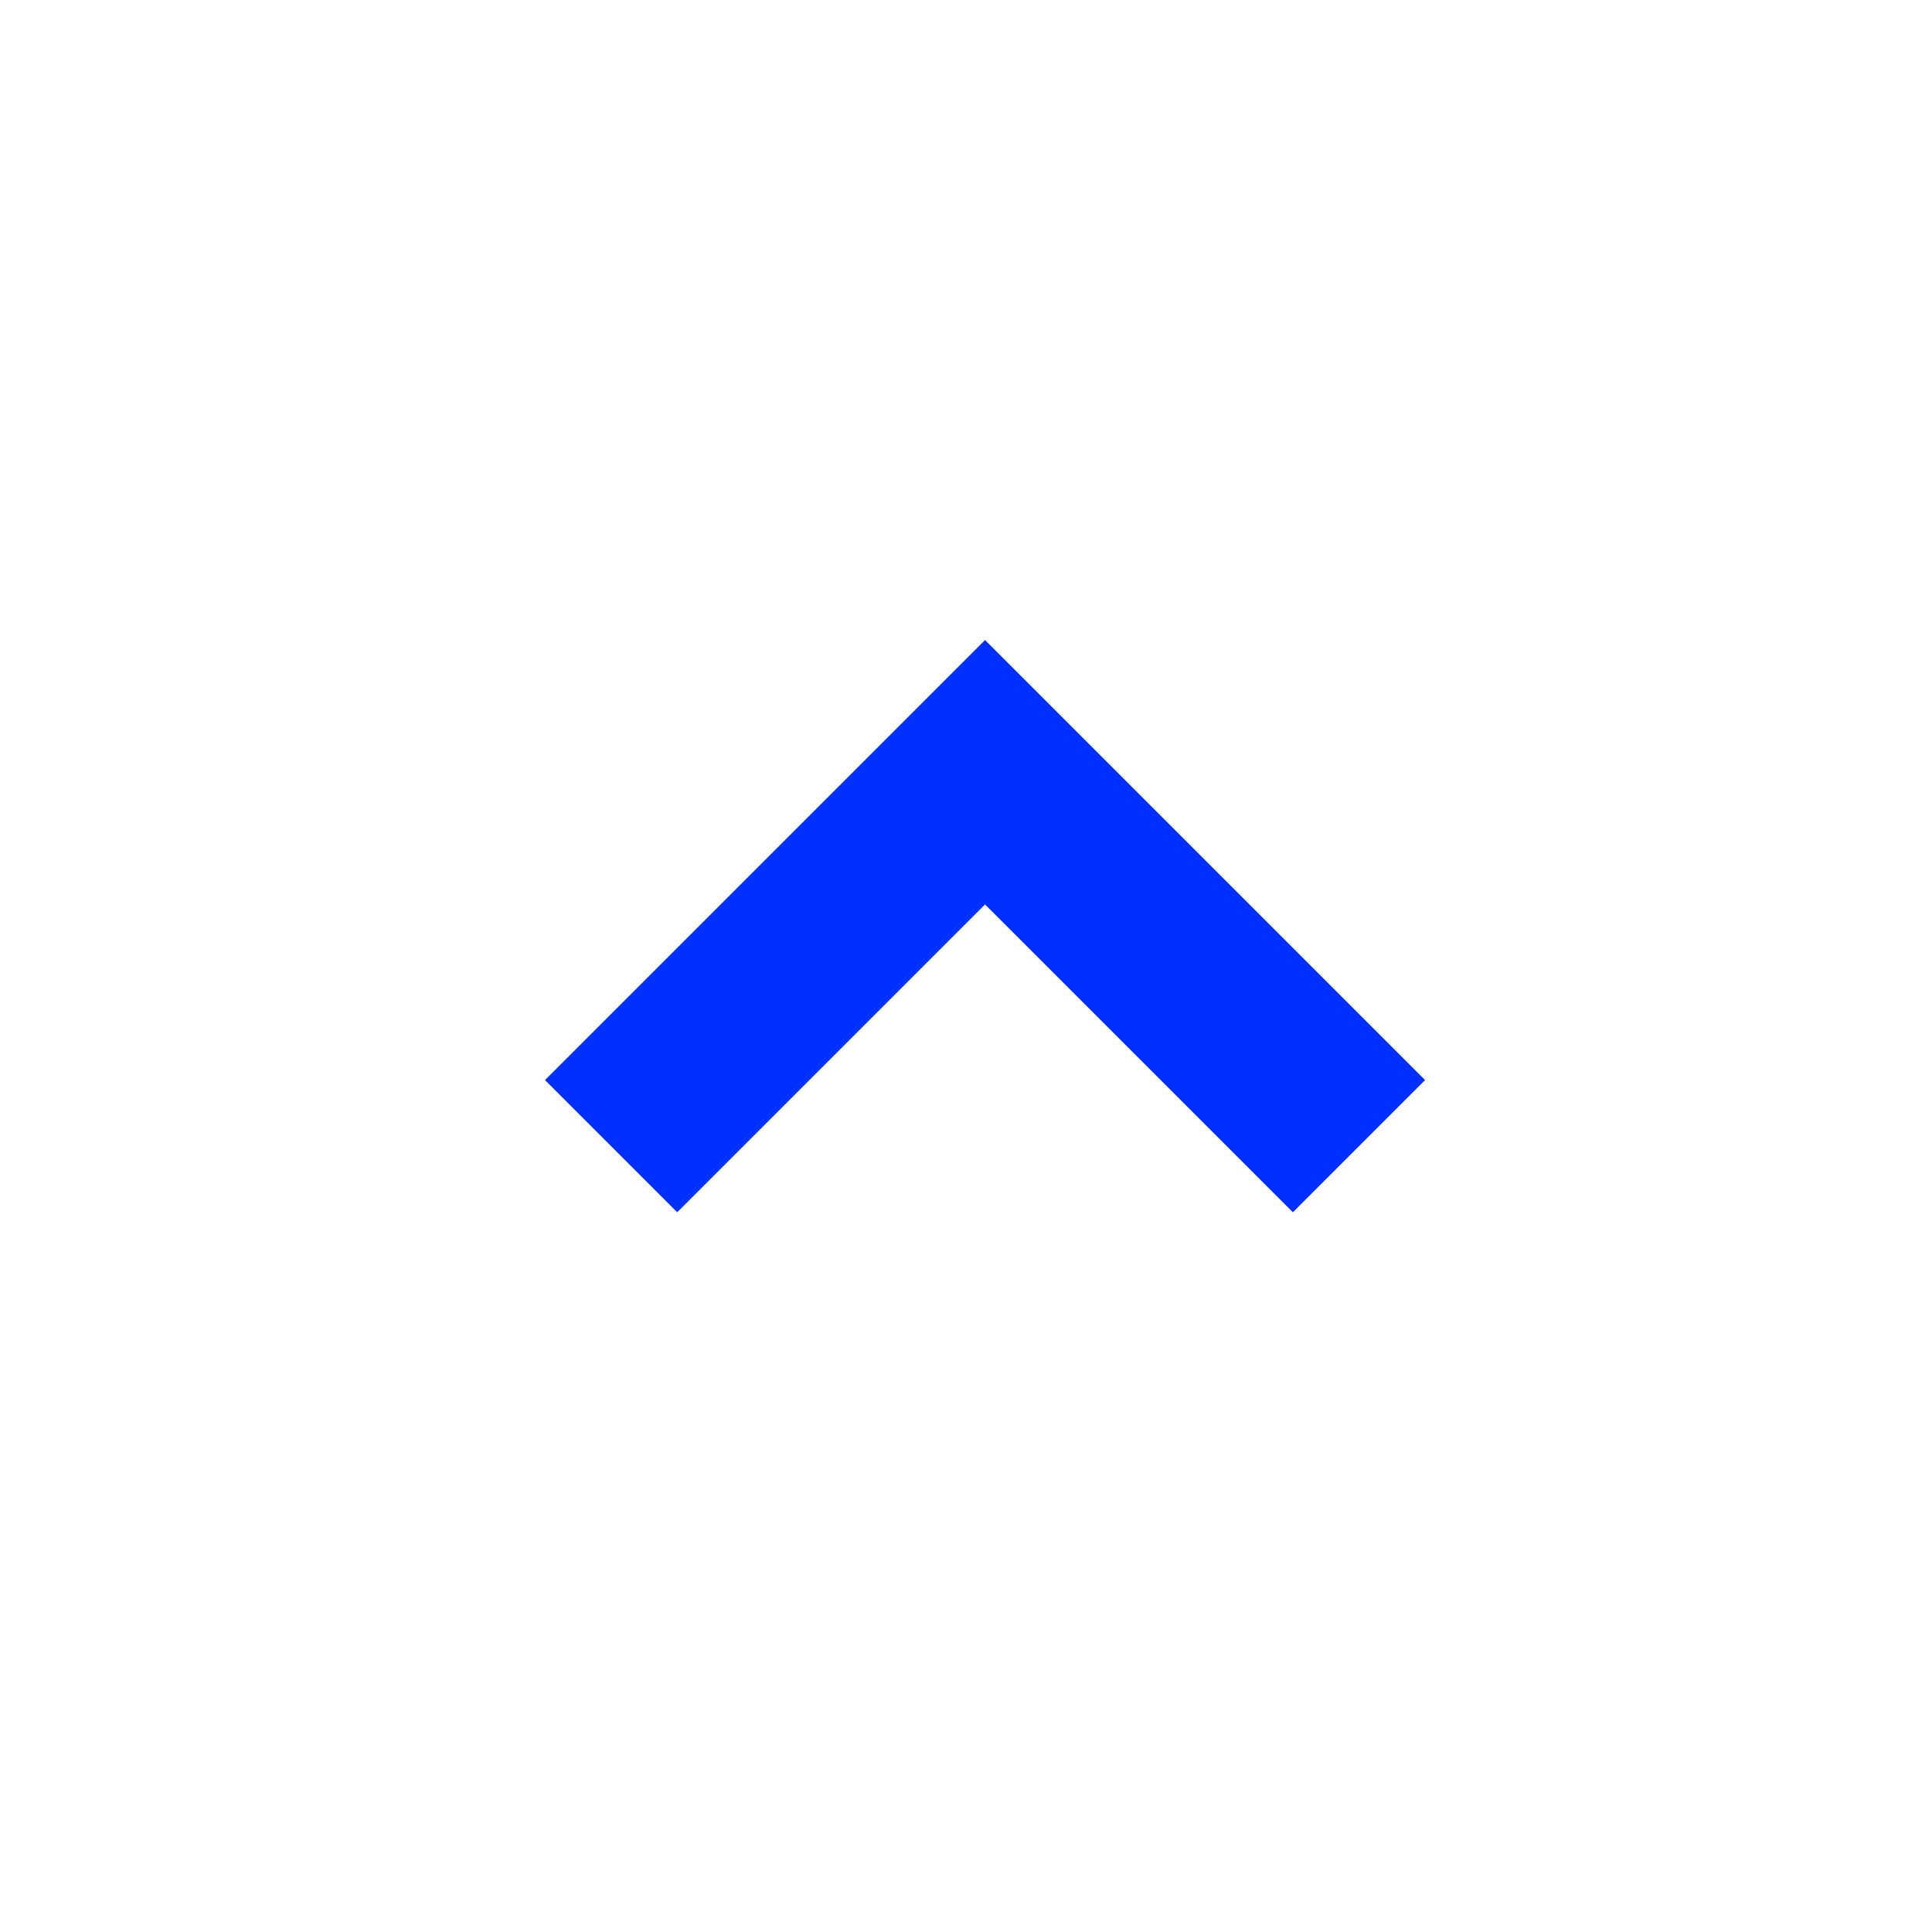
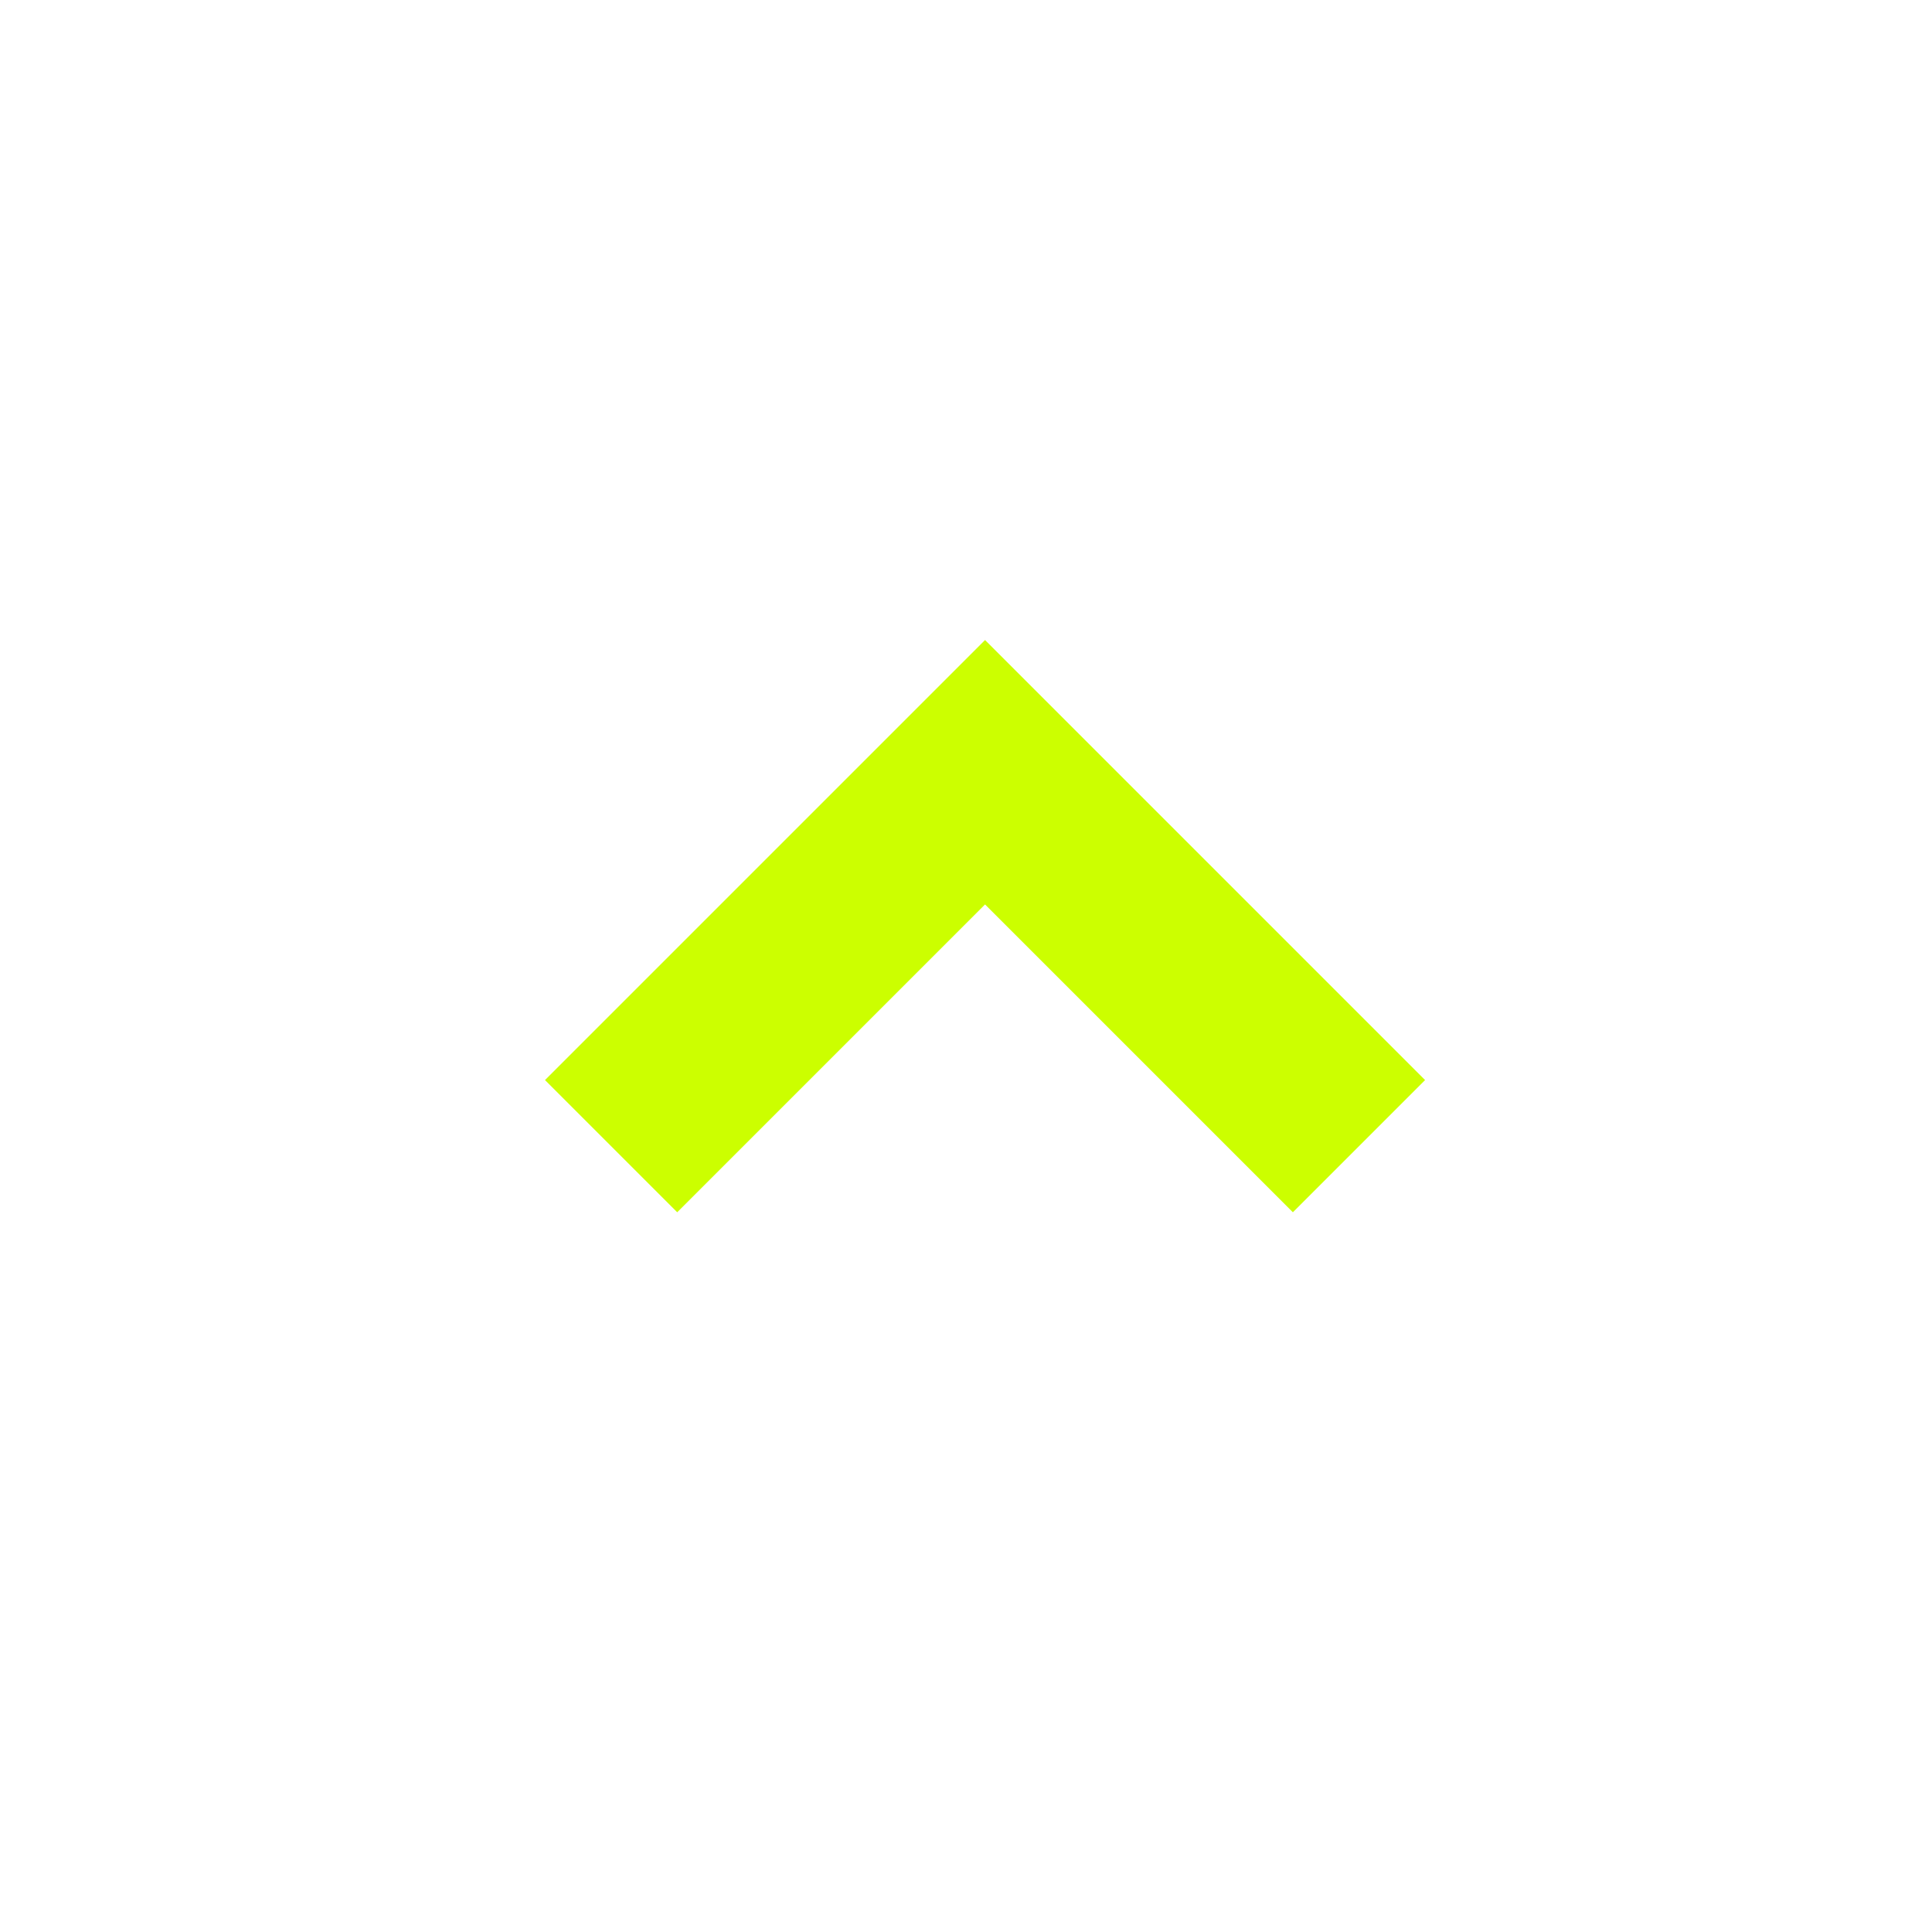
<svg xmlns="http://www.w3.org/2000/svg" width="31px" height="31px" viewBox="0 0 31 31" version="1.1">
  <g id="Page-1" stroke="none" stroke-width="1" fill="none" fill-rule="evenodd">
-     <g id="assets" transform="translate(-213, -430)" stroke="#0030FF" stroke-width="3">
-       <polyline id="Path-2-Copy-2" transform="translate(228.8053, 445.3913) rotate(-270) translate(-228.8053, -445.3913) " points="231.805 439.391 225.805 445.391 231.805 451.391" />
+     <g id="assets" transform="translate(-483, -430)" stroke="#CCFF00" stroke-width="3">
+       <polyline id="Path-2-Copy-2" transform="translate(498.8053, 445.3913) rotate(-270) translate(-498.8053, -445.3913) " points="501.805 439.391 495.805 445.391 501.805 451.391" />
    </g>
  </g>
</svg>
